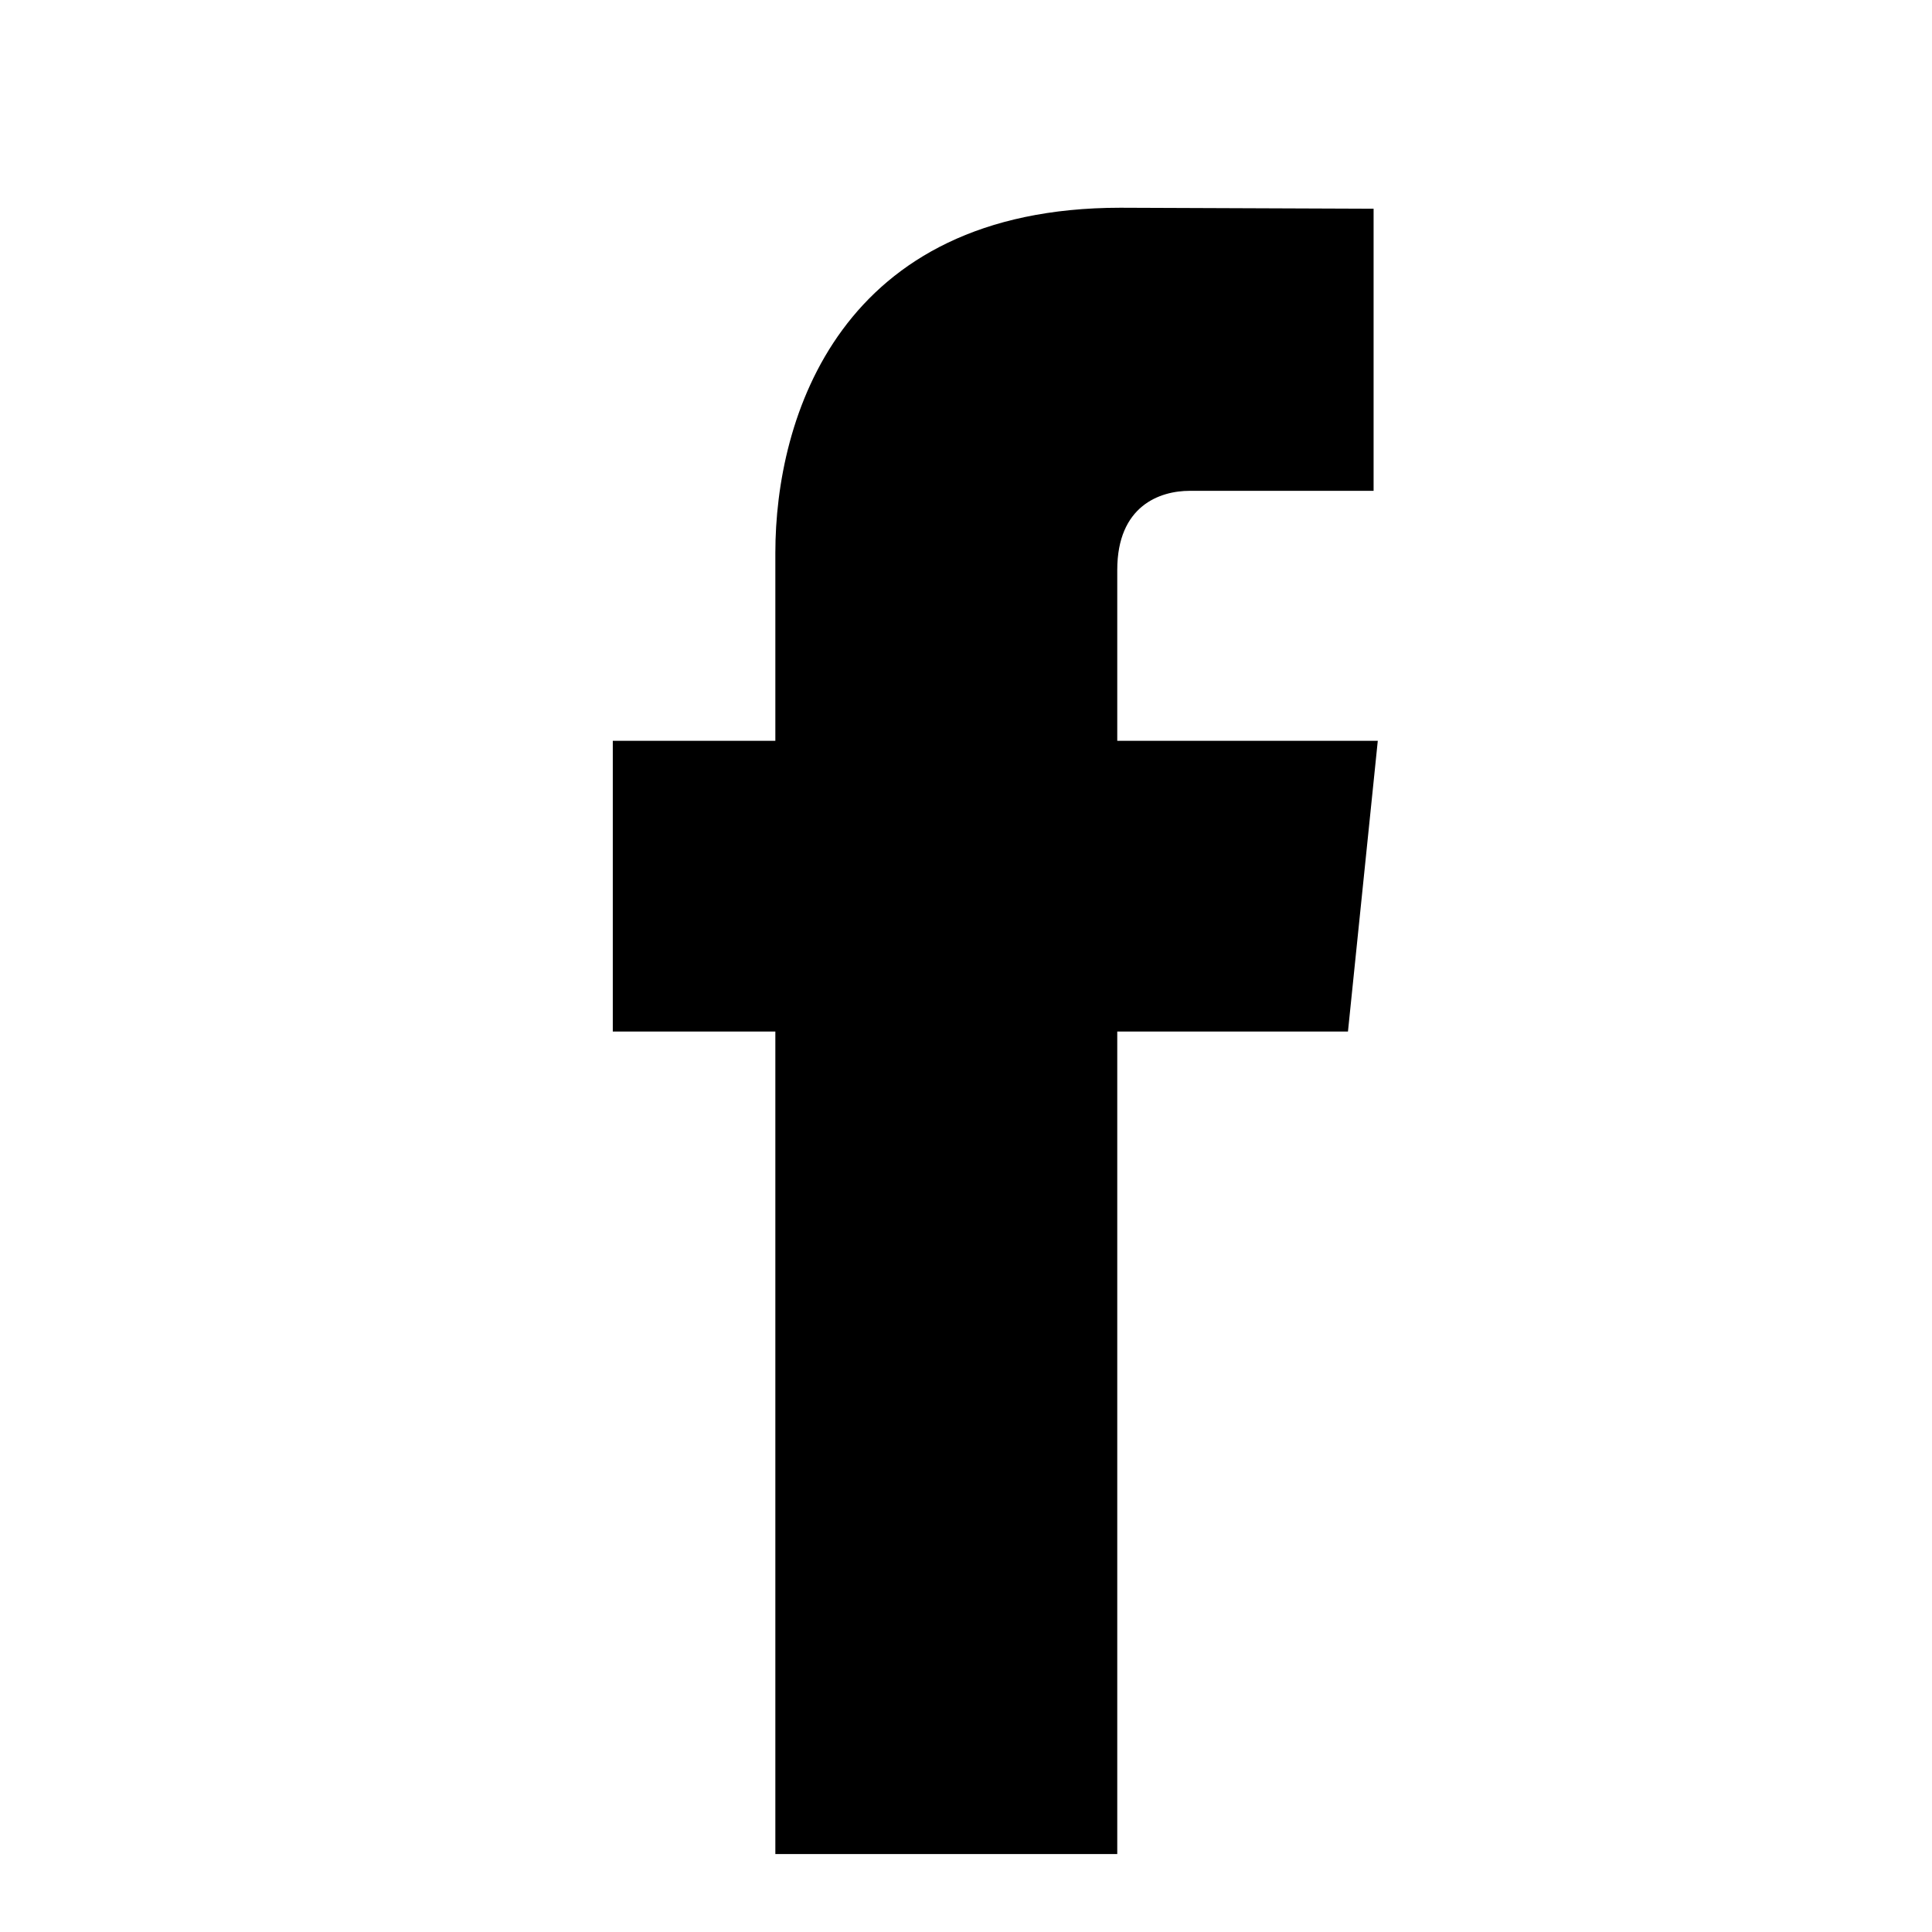
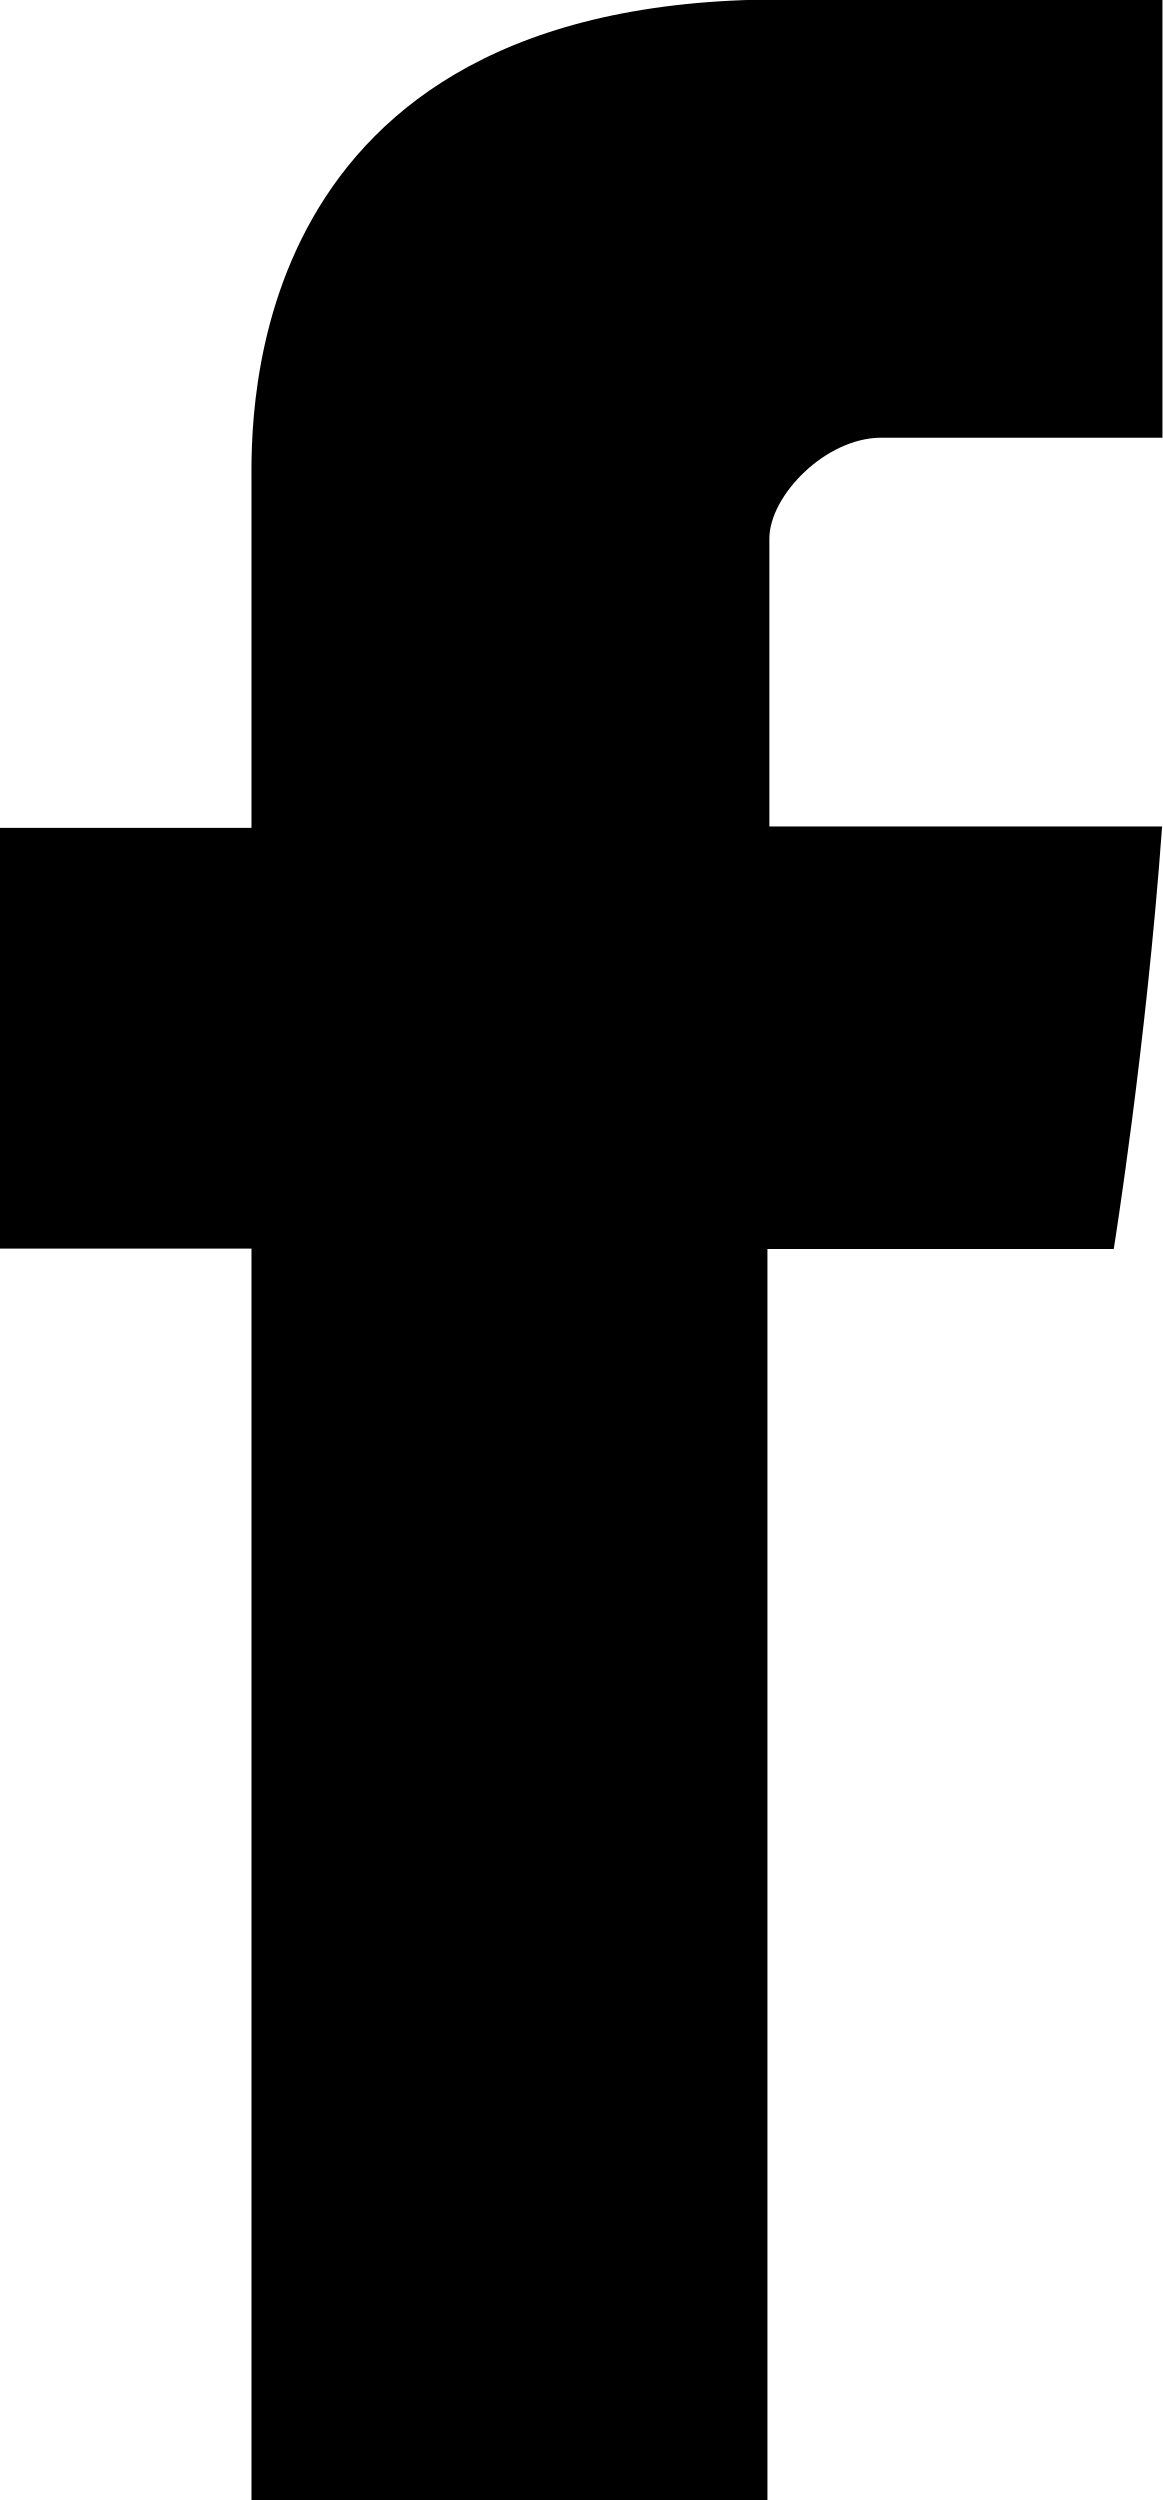
- <svg xmlns="http://www.w3.org/2000/svg" enable-background="new 0 0 56.693 56.693" height="56.693px" id="Layer_1" version="1.1" viewBox="0 0 56.693 56.693" width="56.693px" xml:space="preserve">
-   <path d="M40.43,21.739h-7.645v-5.014c0-1.883,1.248-2.322,2.127-2.322c0.877,0,5.395,0,5.395,0V6.125l-7.43-0.029  c-8.248,0-10.125,6.174-10.125,10.125v5.518h-4.77v8.53h4.77c0,10.947,0,24.137,0,24.137h10.033c0,0,0-13.32,0-24.137h6.77  L40.43,21.739z" />
+ <svg xmlns="http://www.w3.org/2000/svg" id="Calque_1" data-name="Calque 1" viewBox="0 0 240.37 516.95">
+   <path id="Facebook" d="M52,100v71.19H0v87H52V517H158.69V258.27H230.3s6.71-41.74,10-87.38H159.09V111.38c0-8.9,11.64-20.87,23.14-20.87h58.14V-.11H161.32C49.33-.12,52,87,52,100Z" />
</svg>
